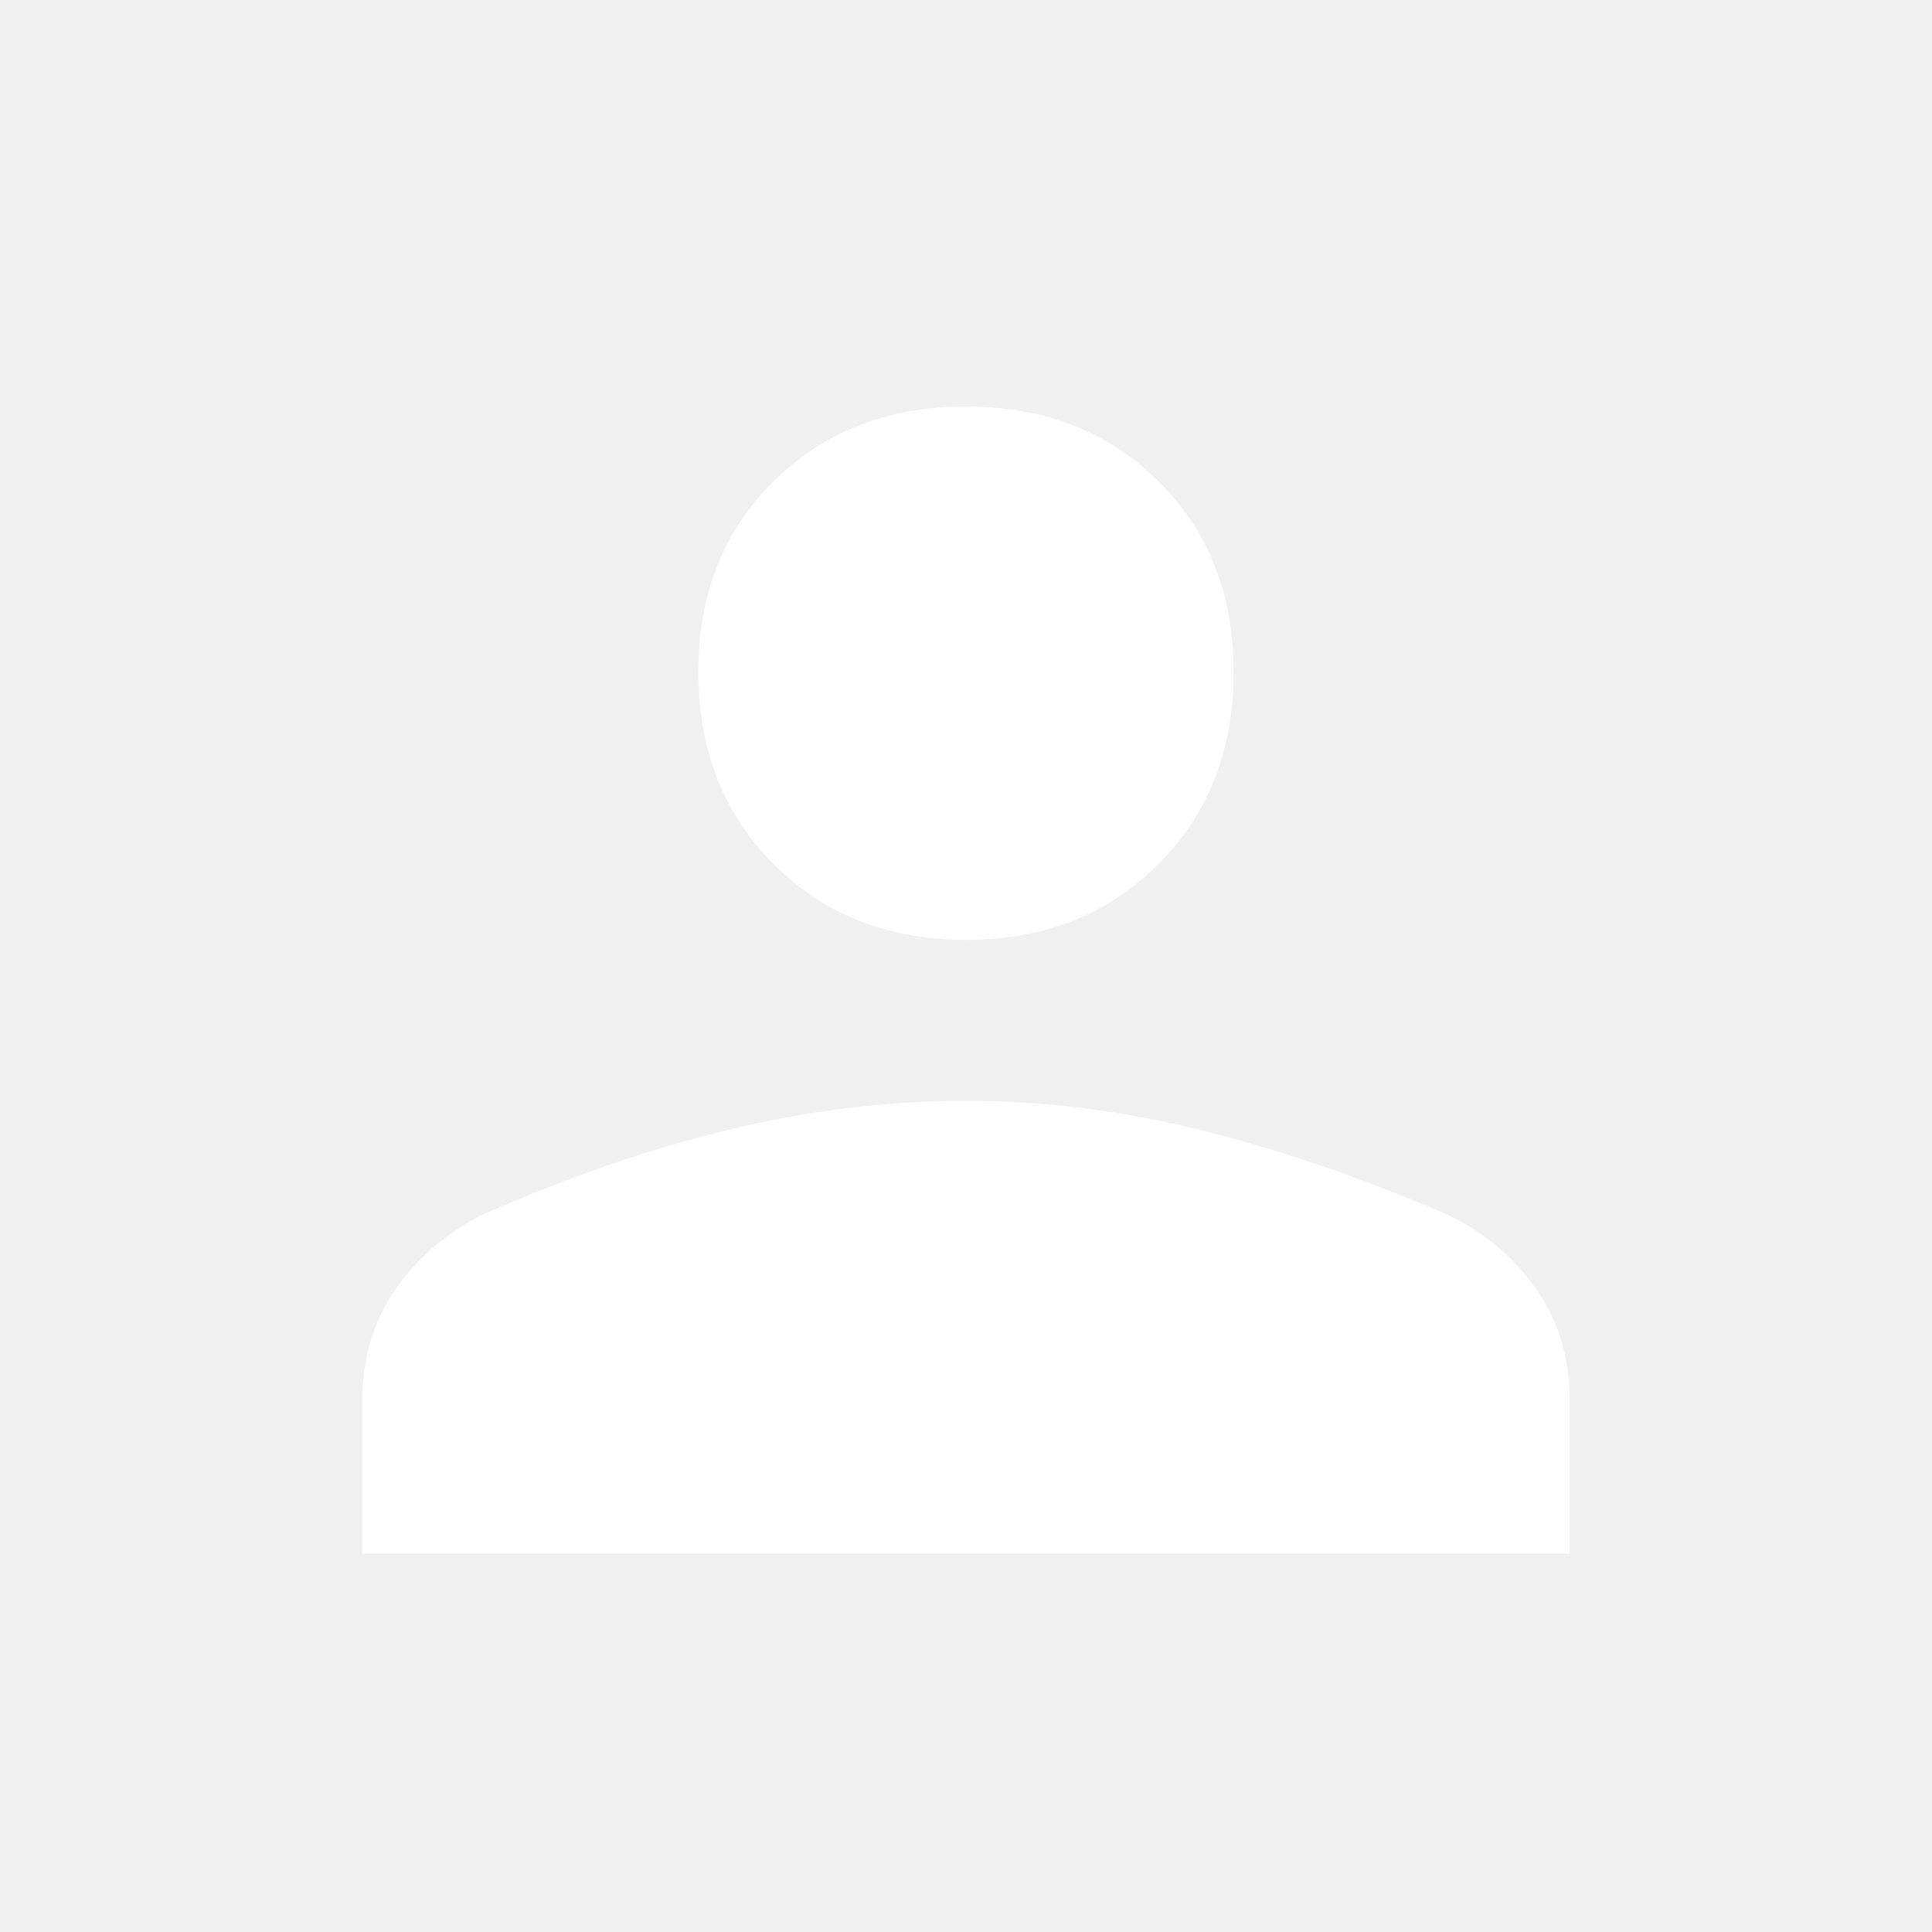
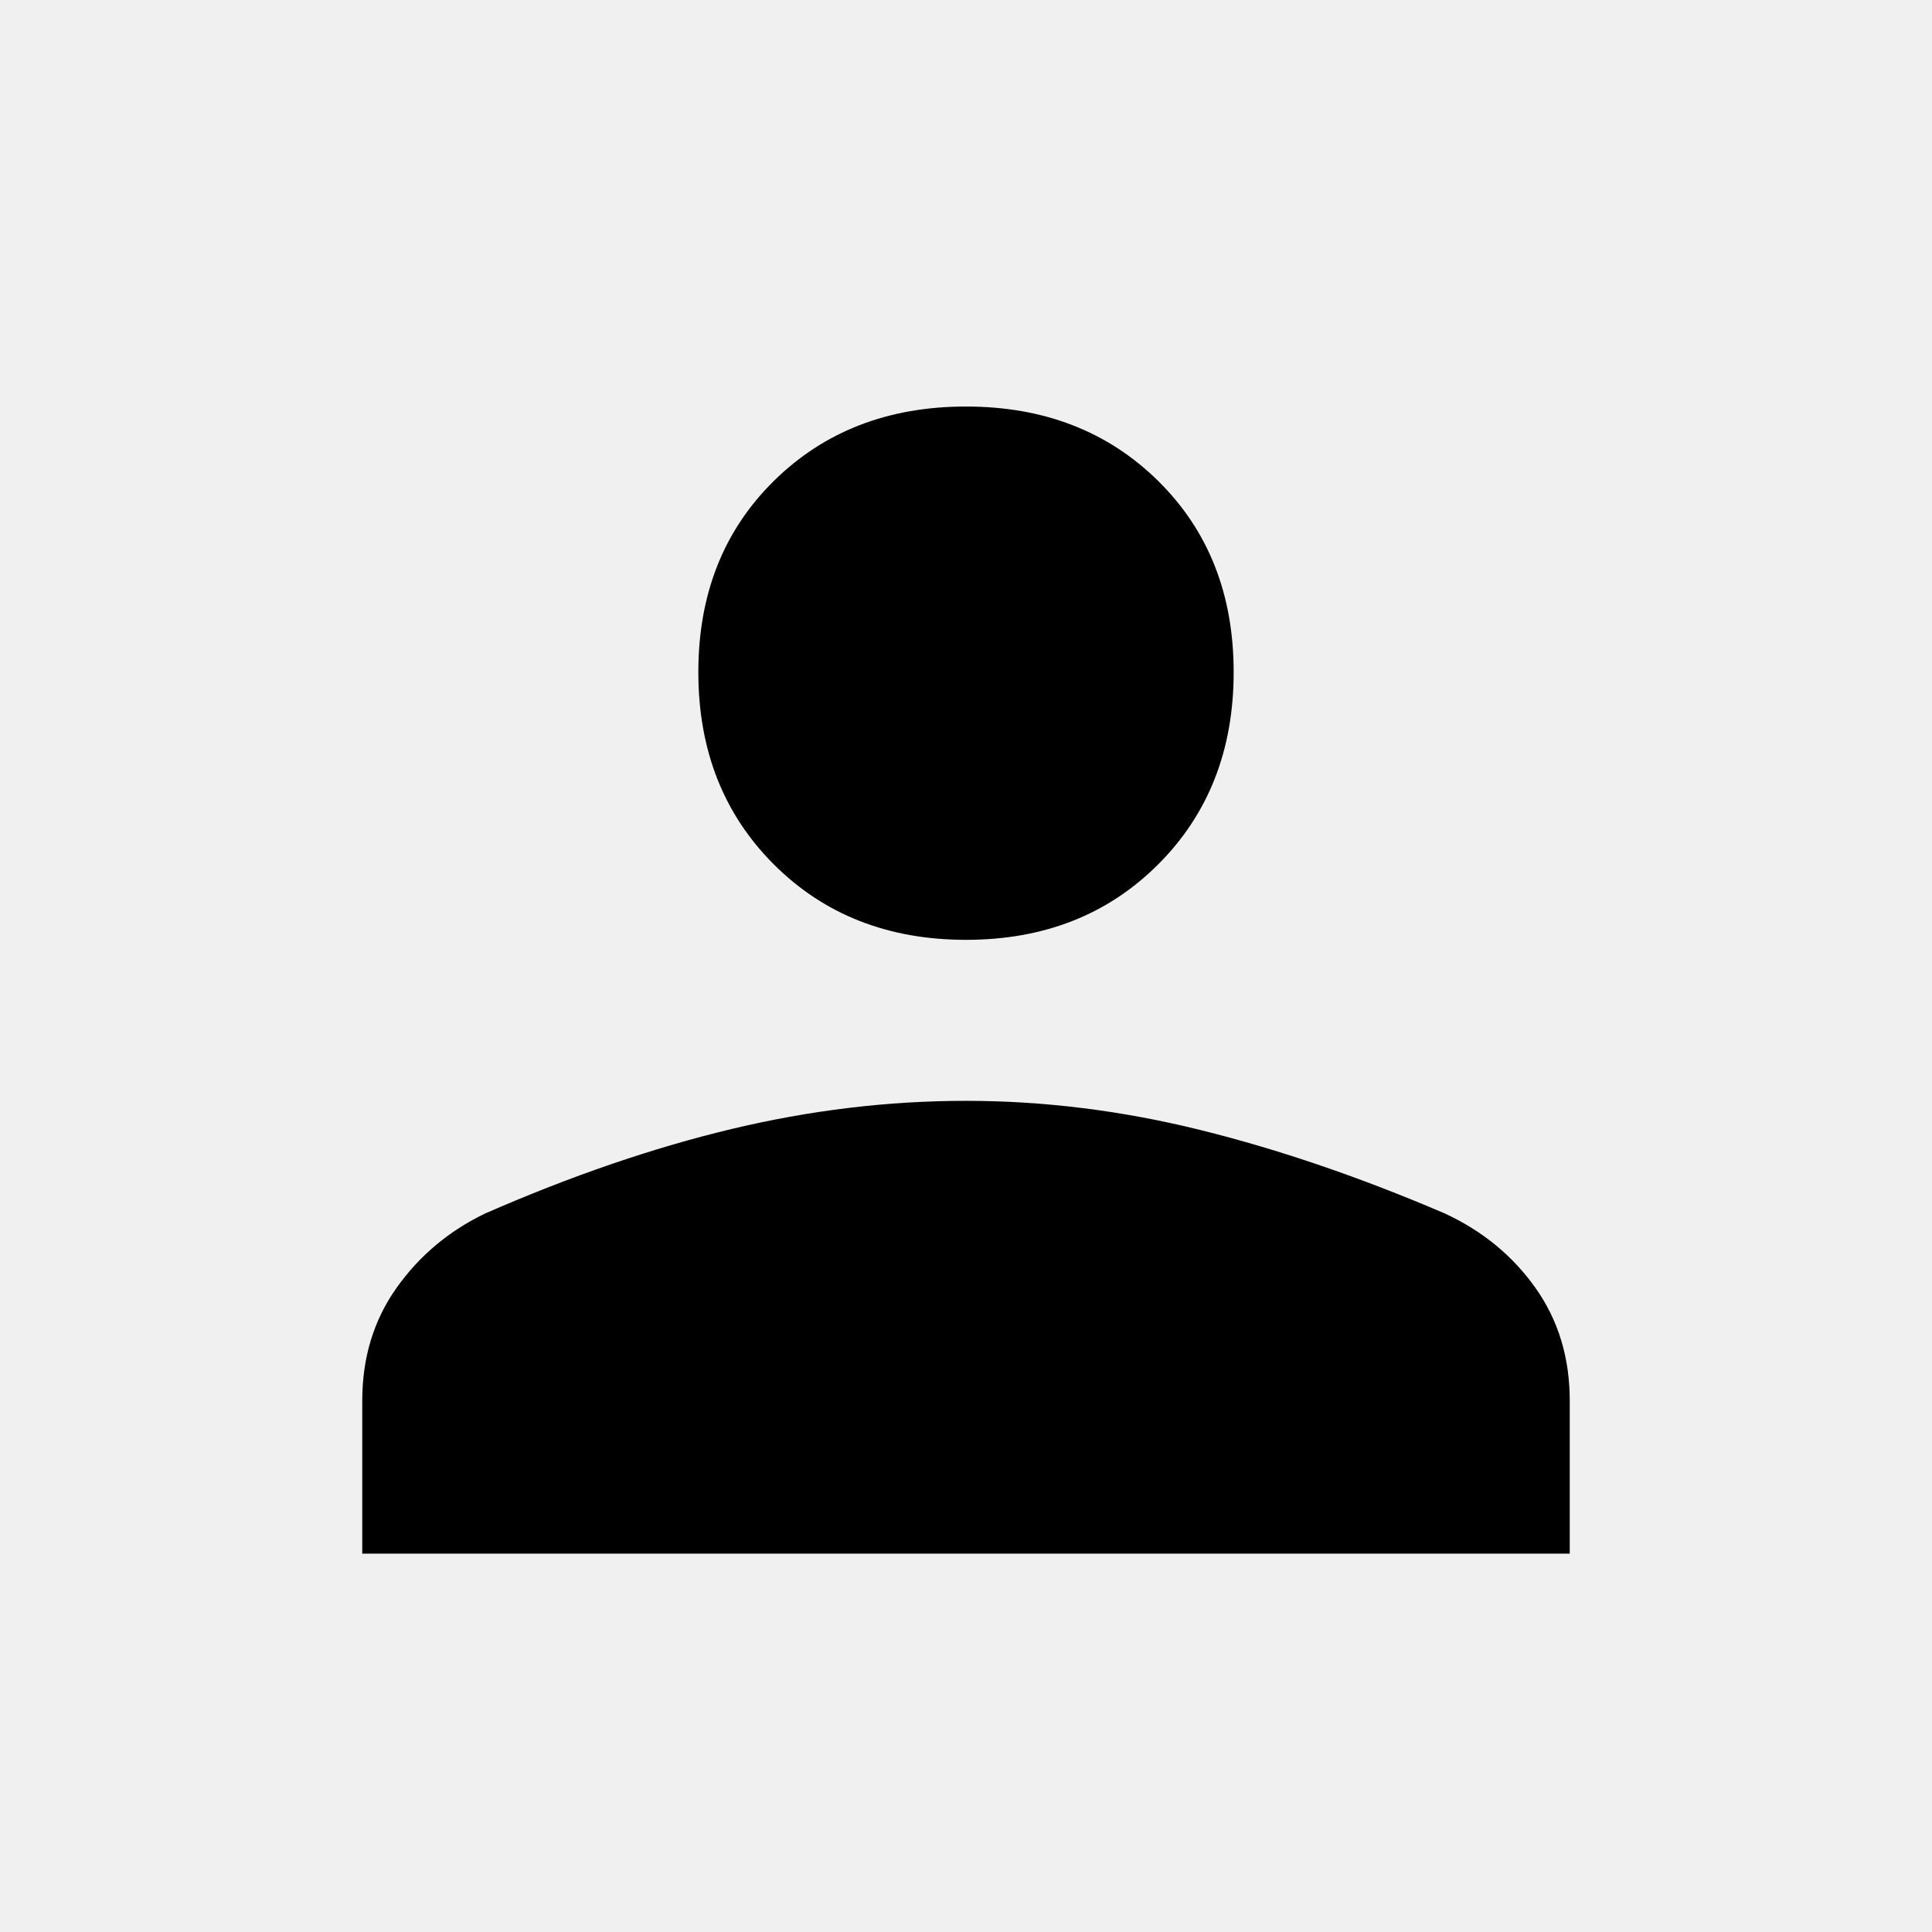
- <svg xmlns="http://www.w3.org/2000/svg" height="48" width="48" fill="#FFFFFF">
+ <svg xmlns="http://www.w3.org/2000/svg" height="48" width="48">
  <path d="M24 23.35Q21.1 23.35 19.225 21.475Q17.35 19.6 17.35 16.7Q17.35 13.8 19.225 11.95Q21.1 10.1 24 10.1Q26.9 10.1 28.775 11.95Q30.65 13.8 30.65 16.7Q30.65 19.6 28.775 21.475Q26.9 23.35 24 23.35ZM9 38.6V34.8Q9 33.2 9.85 32Q10.7 30.8 12.05 30.15Q15.25 28.75 18.175 28.05Q21.1 27.35 24 27.35Q26.9 27.35 29.825 28.075Q32.75 28.8 35.9 30.15Q37.3 30.8 38.15 32Q39 33.2 39 34.8V38.6Z" />
</svg>
